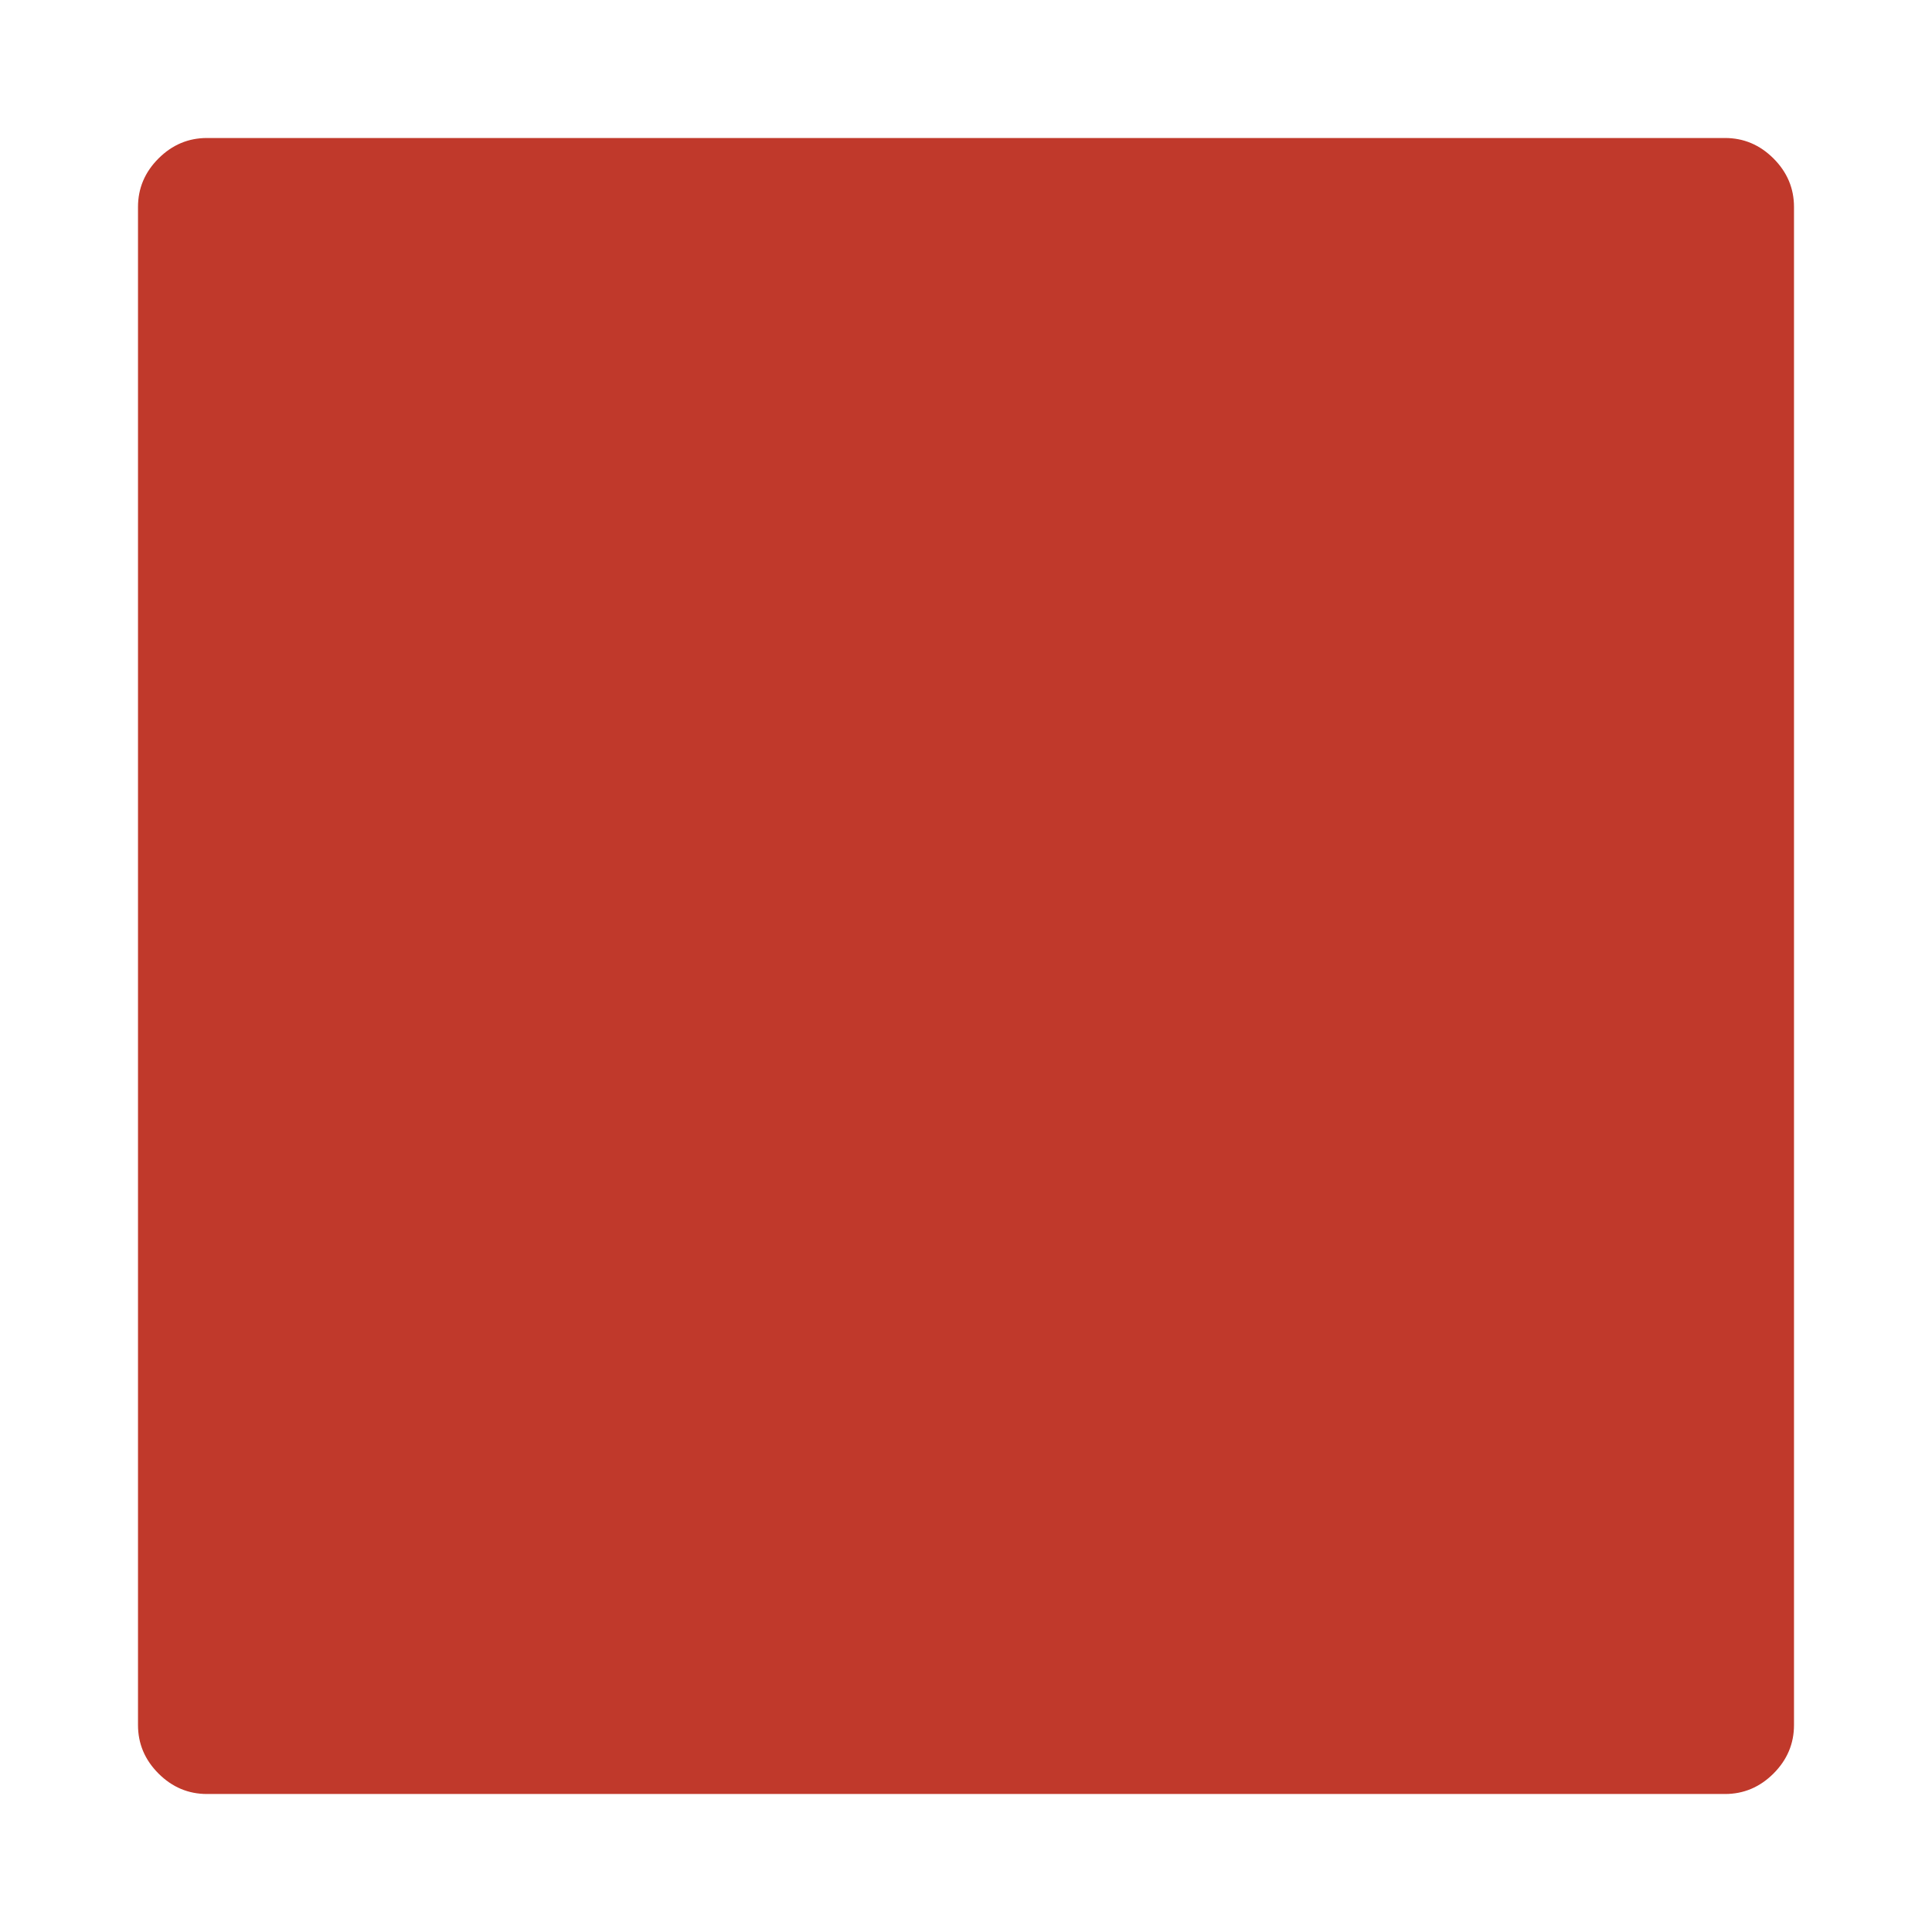
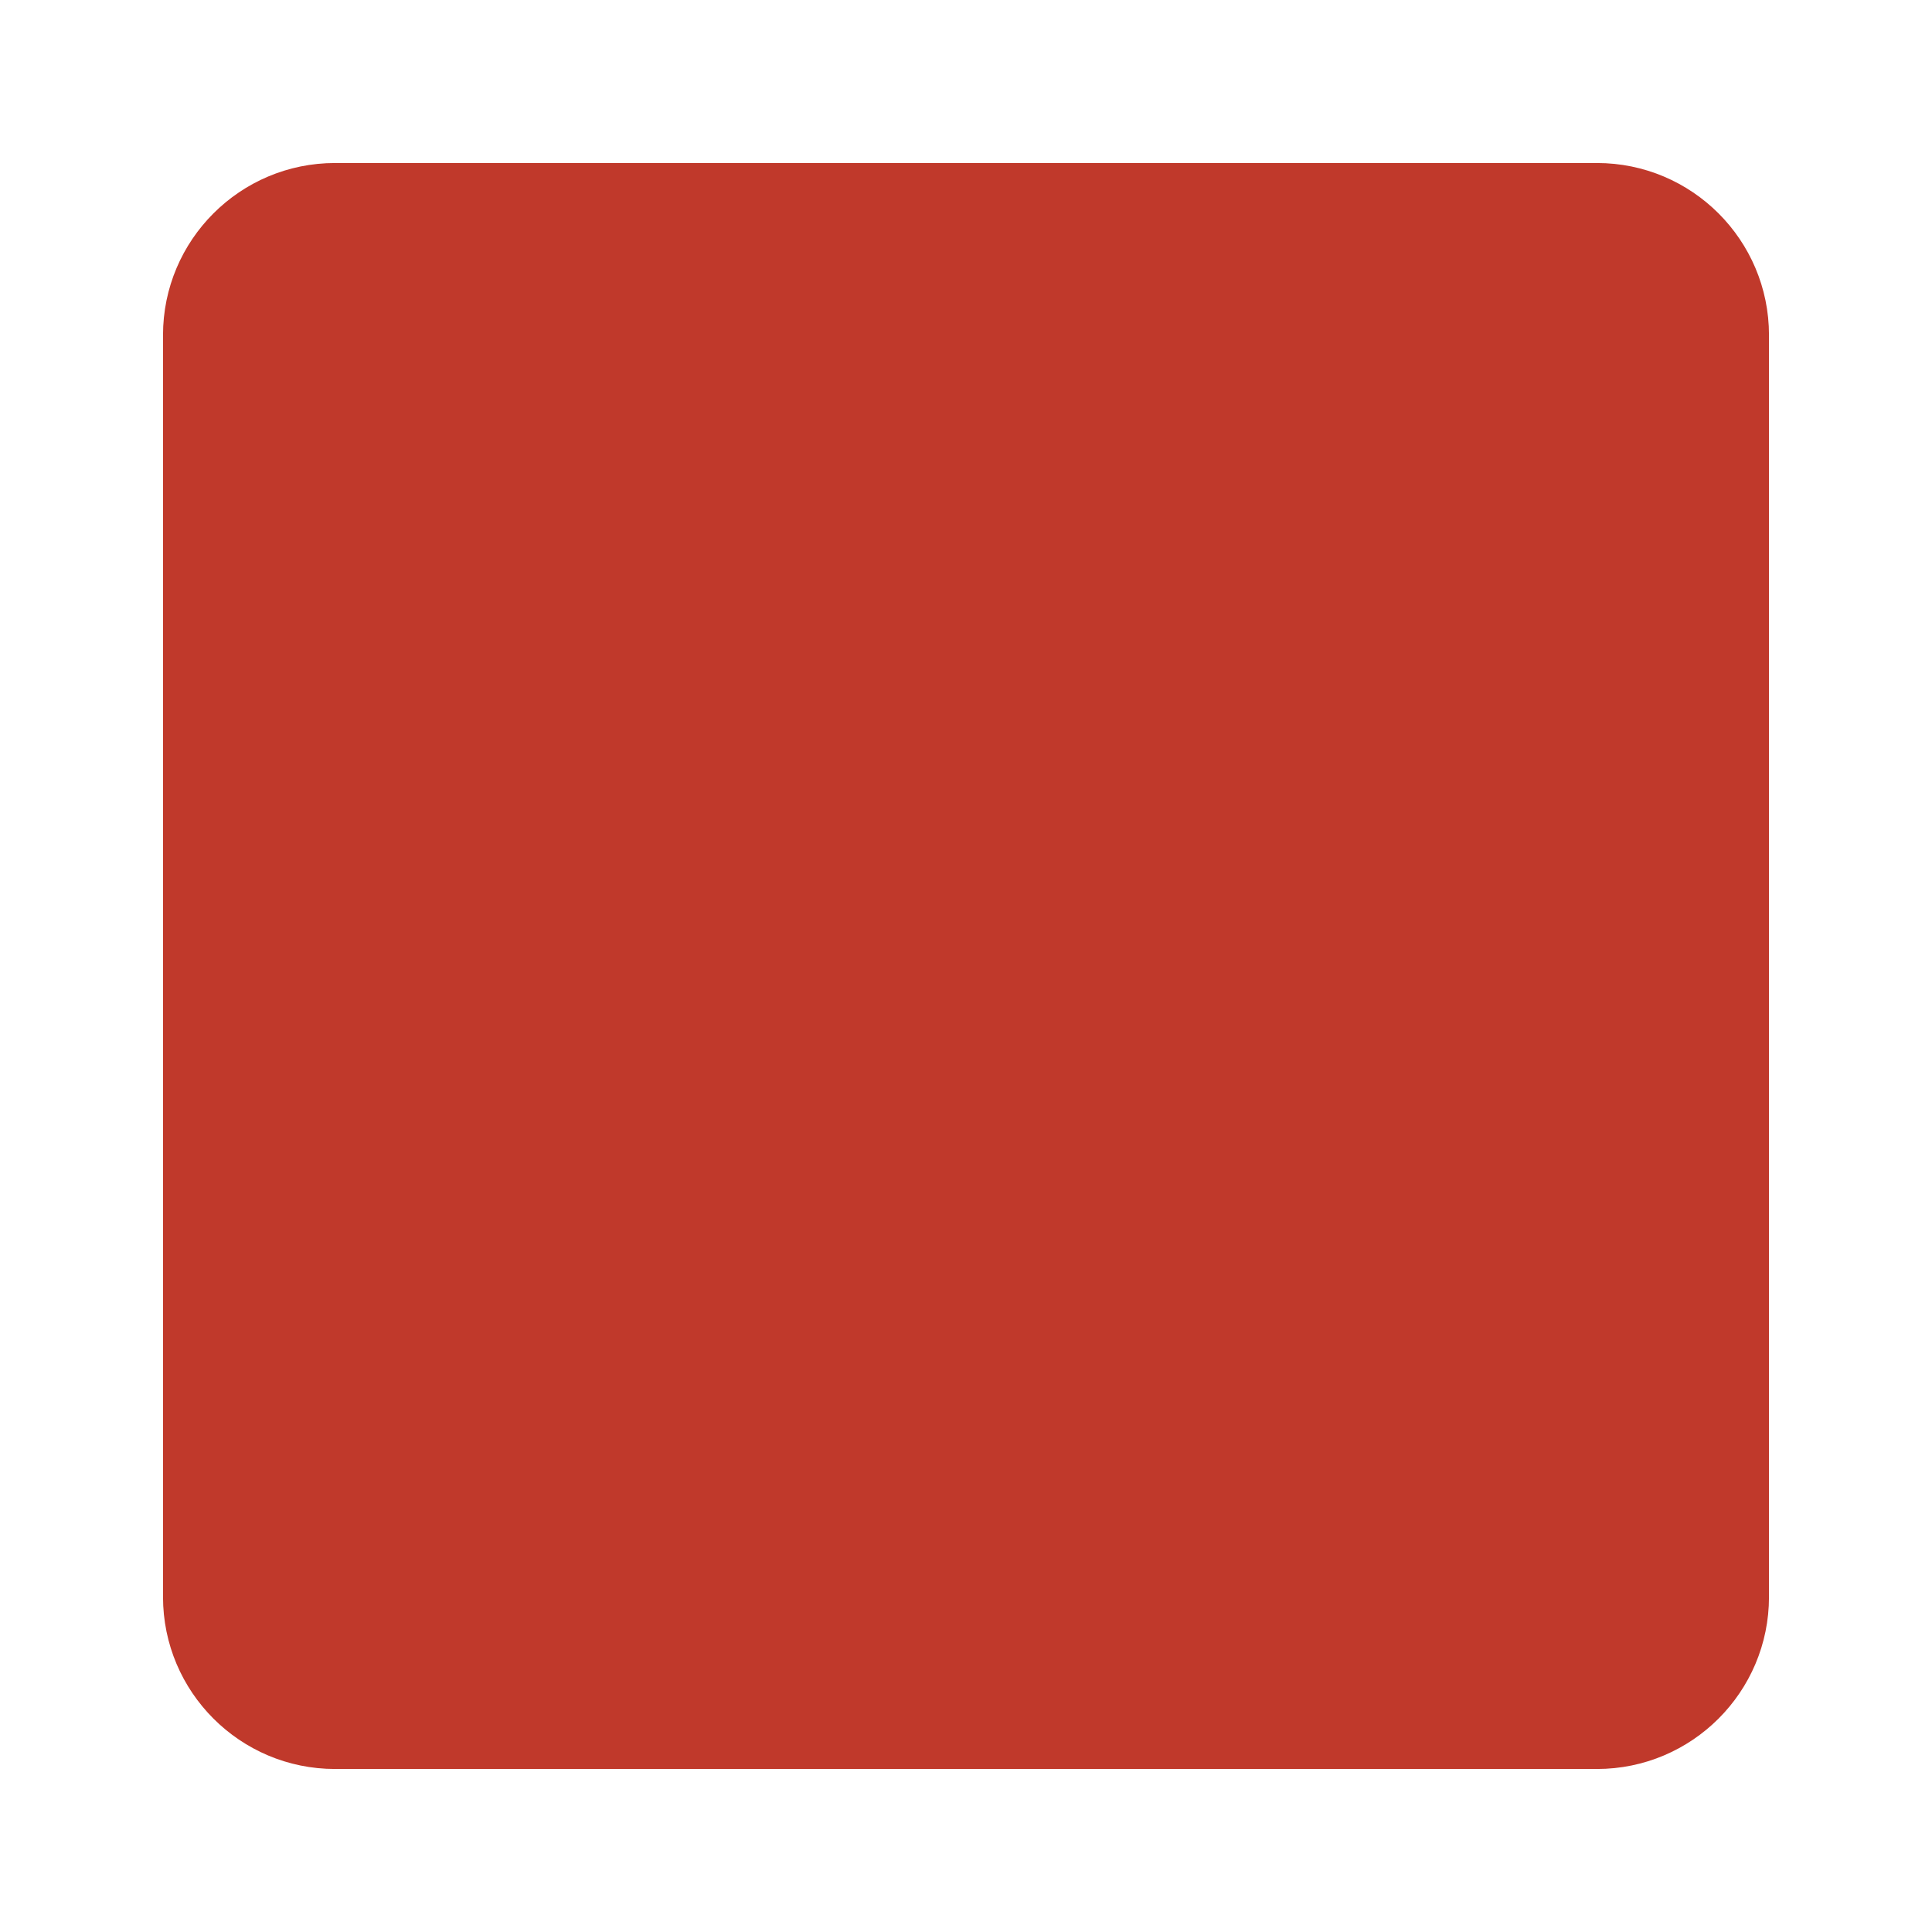
- <svg xmlns="http://www.w3.org/2000/svg" width="1792" height="1792" viewBox="0 0 1792 1792" id="svg10" version="1.1">
-   <defs id="defs16" />
-   <path d="M1664 192v1408q0 26-19 45t-45 19h-1408q-26 0-45-19t-19-45v-1408q0-26 19-45t45-19h1408q26 0 45 19t19 45z" id="path12" style="fill:#c0392b;fill-opacity:1" />
+ <svg xmlns="http://www.w3.org/2000/svg" version="1.1" viewBox="0 0 2048 2048">
+   <path d="m1692.8 172.8h-1337.6c-100.7 0-182.4 81.7-182.4 182.4v1337.6c0 100.7 81.7 182.4 182.4 182.4h1337.6c100.7 0 182.4-81.7 182.4-182.4v-1337.6c0-100.7-81.7-182.4-182.4-182.4z" fill="#c0392b" stroke-width="3.8" />
</svg>
